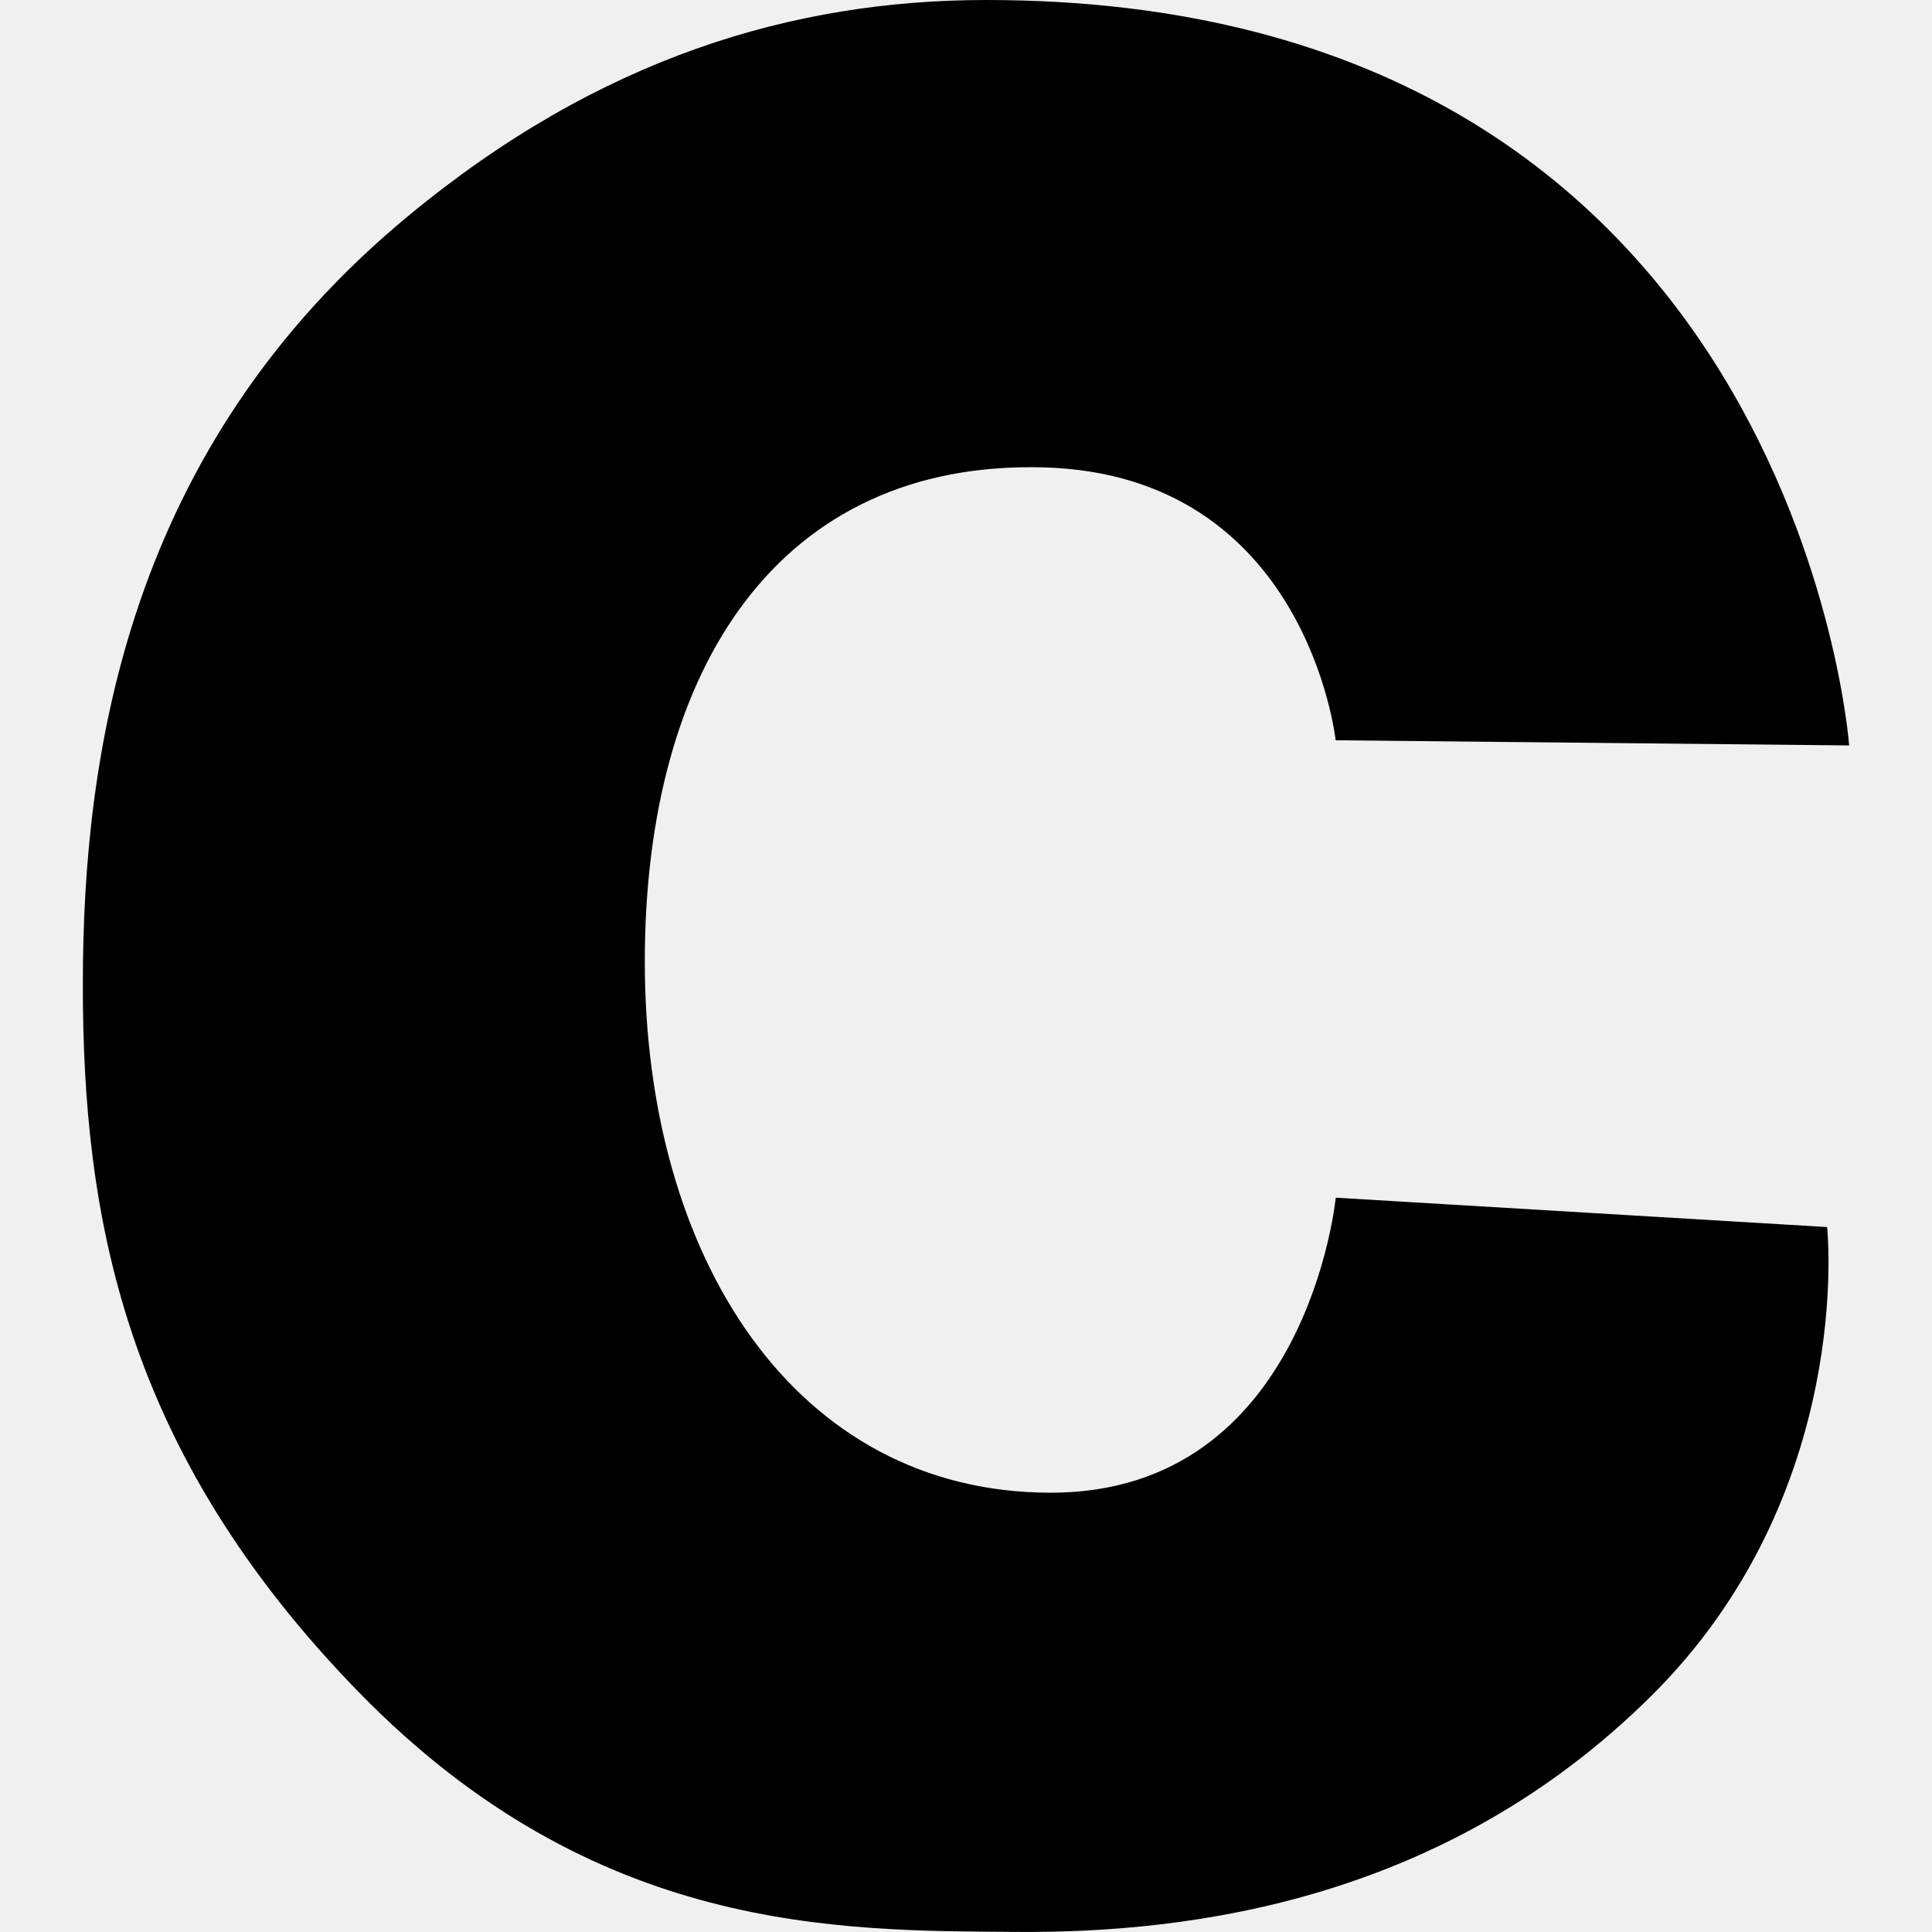
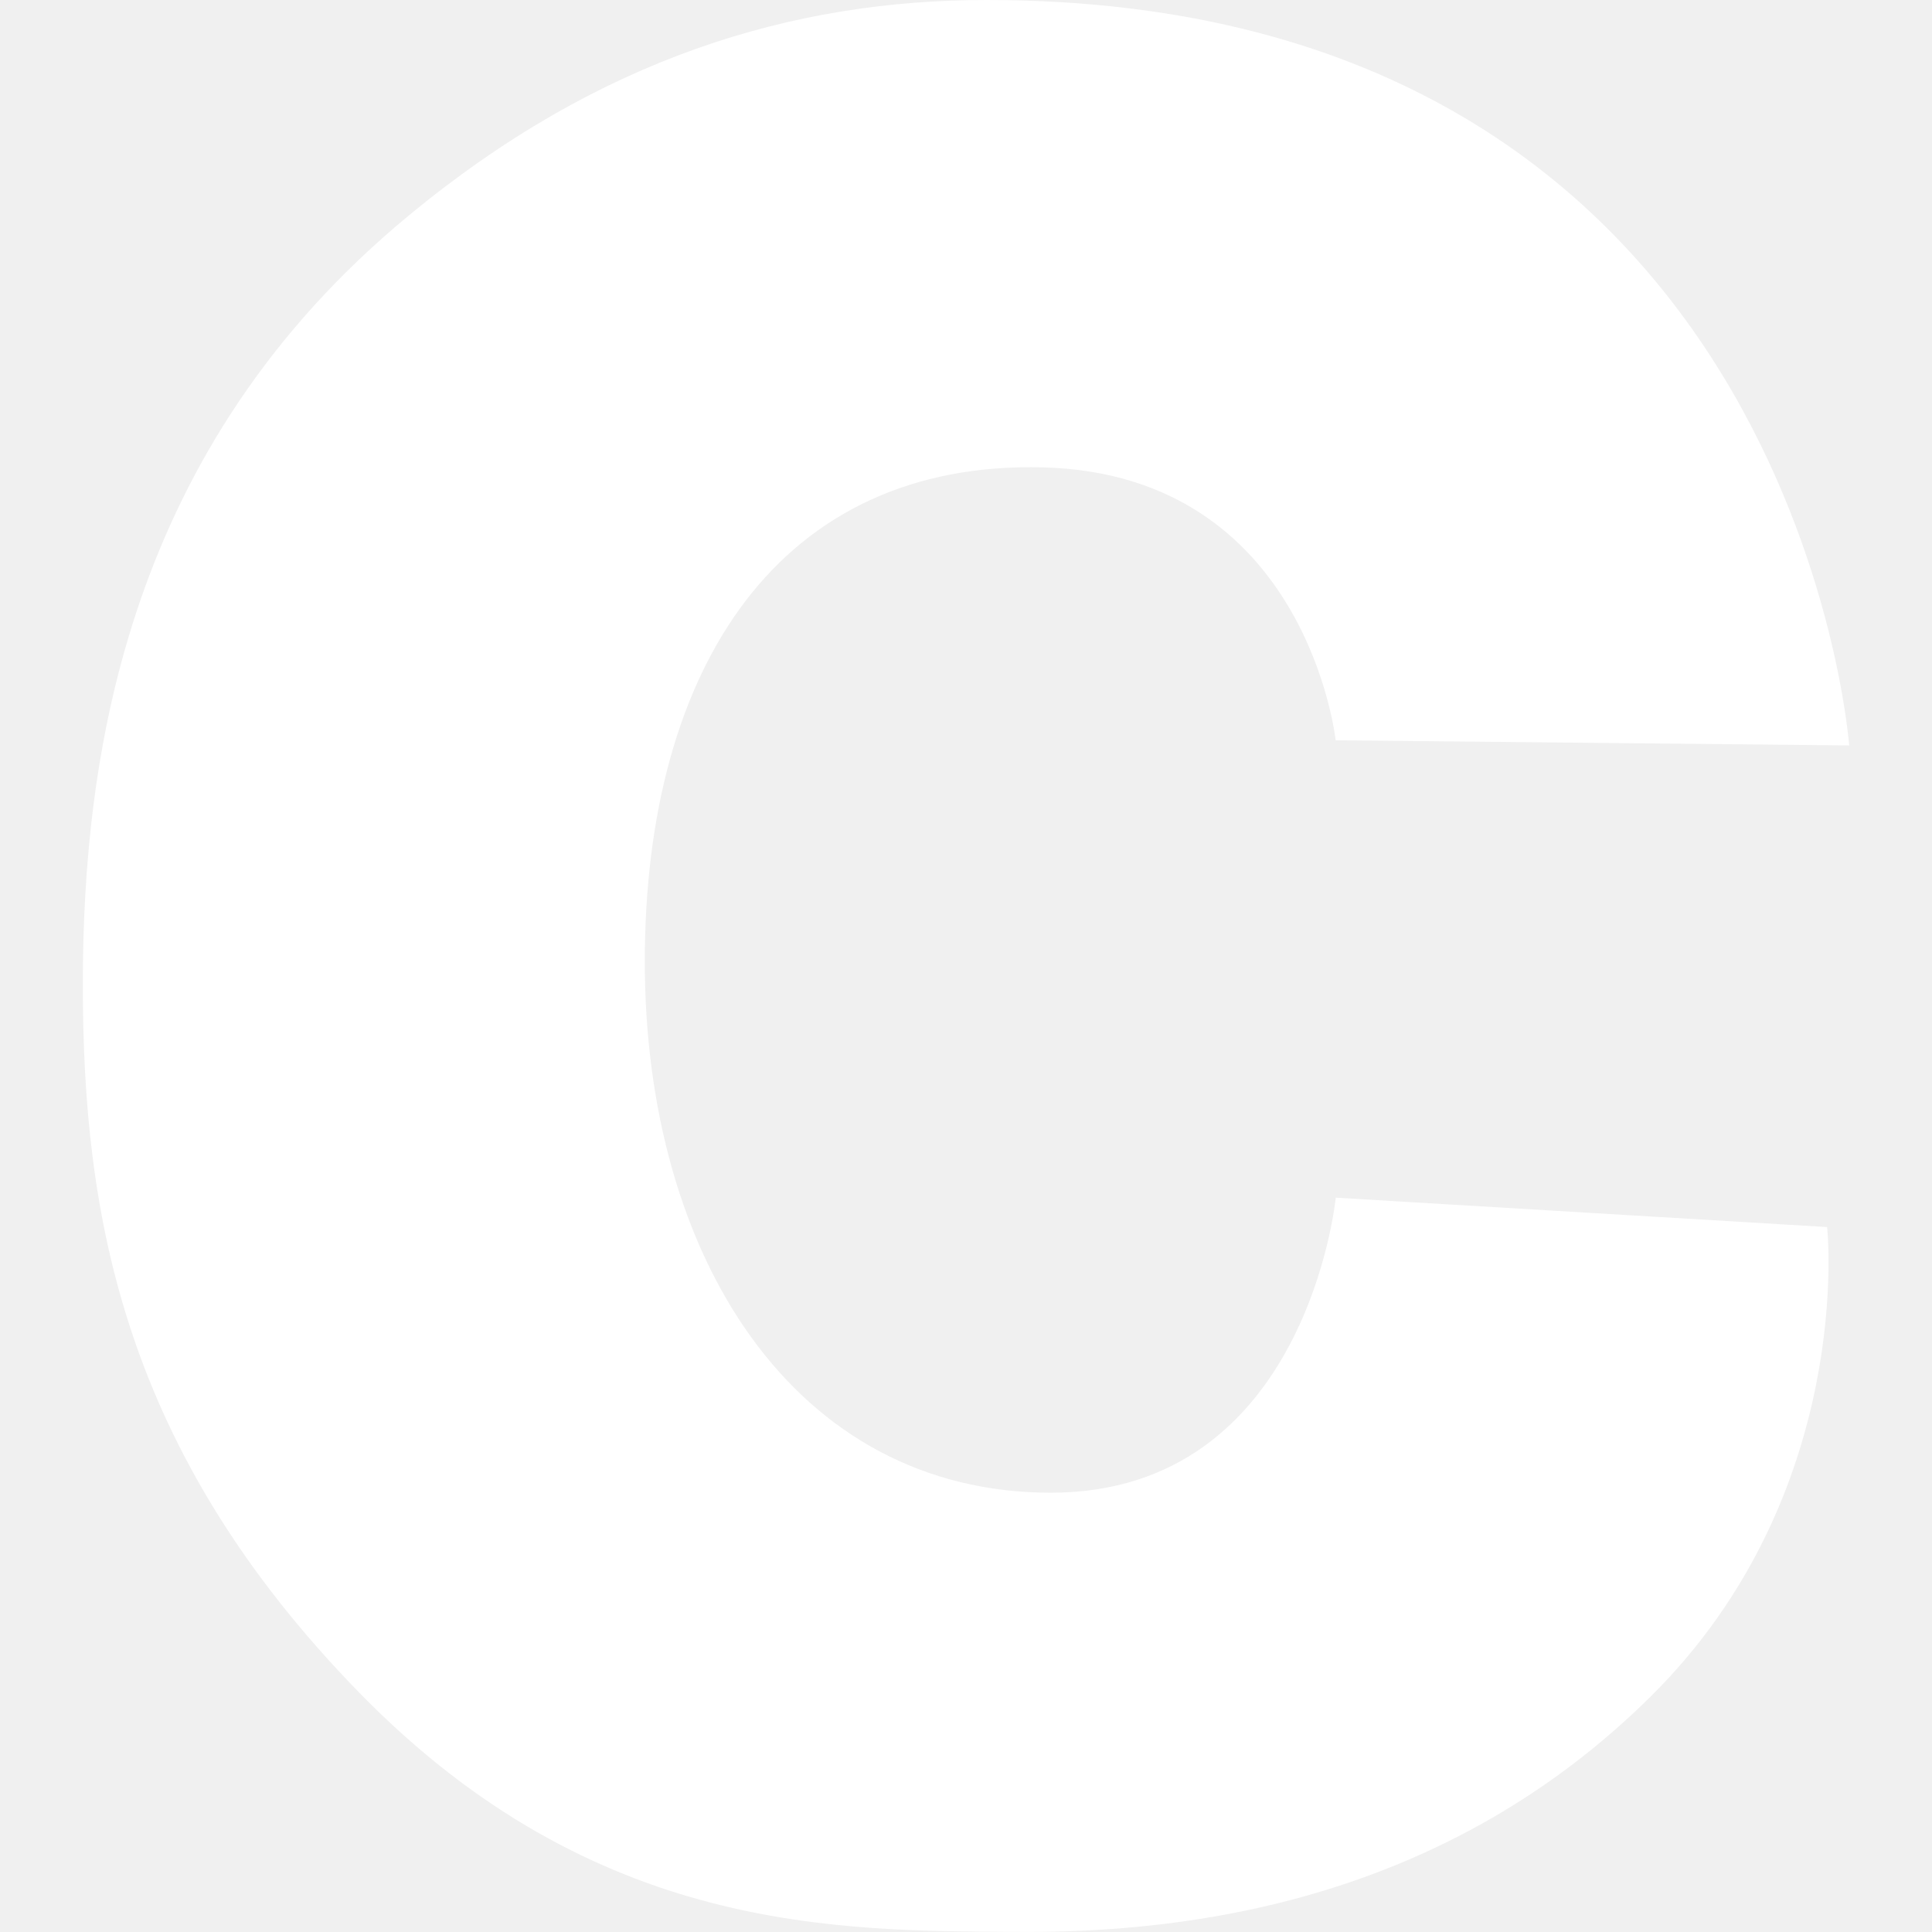
- <svg xmlns="http://www.w3.org/2000/svg" role="img" viewBox="0 0 24 24">
+ <svg xmlns="http://www.w3.org/2000/svg" fill="#FFFFFF" role="img" viewBox="0 0 24 24">
  <path d="M16.592 9.196s-.354-3.298-3.627-3.39c-3.274-.09-4.955 2.474-4.955 6.14 0 3.665 1.858 6.597 5.045 6.597 3.184 0 3.538-3.665 3.538-3.665l6.104.365s.36 3.31-2.196 5.836c-2.552 2.524-5.69 2.937-7.876 2.92-2.19-.017-5.226.034-8.16-2.97-2.938-3.01-3.436-5.93-3.436-8.8 0-2.87.556-6.67 4.047-9.55C7.444.72 9.849 0 12.254 0c10.042 0 10.717 9.26 10.717 9.26z" />
</svg>
